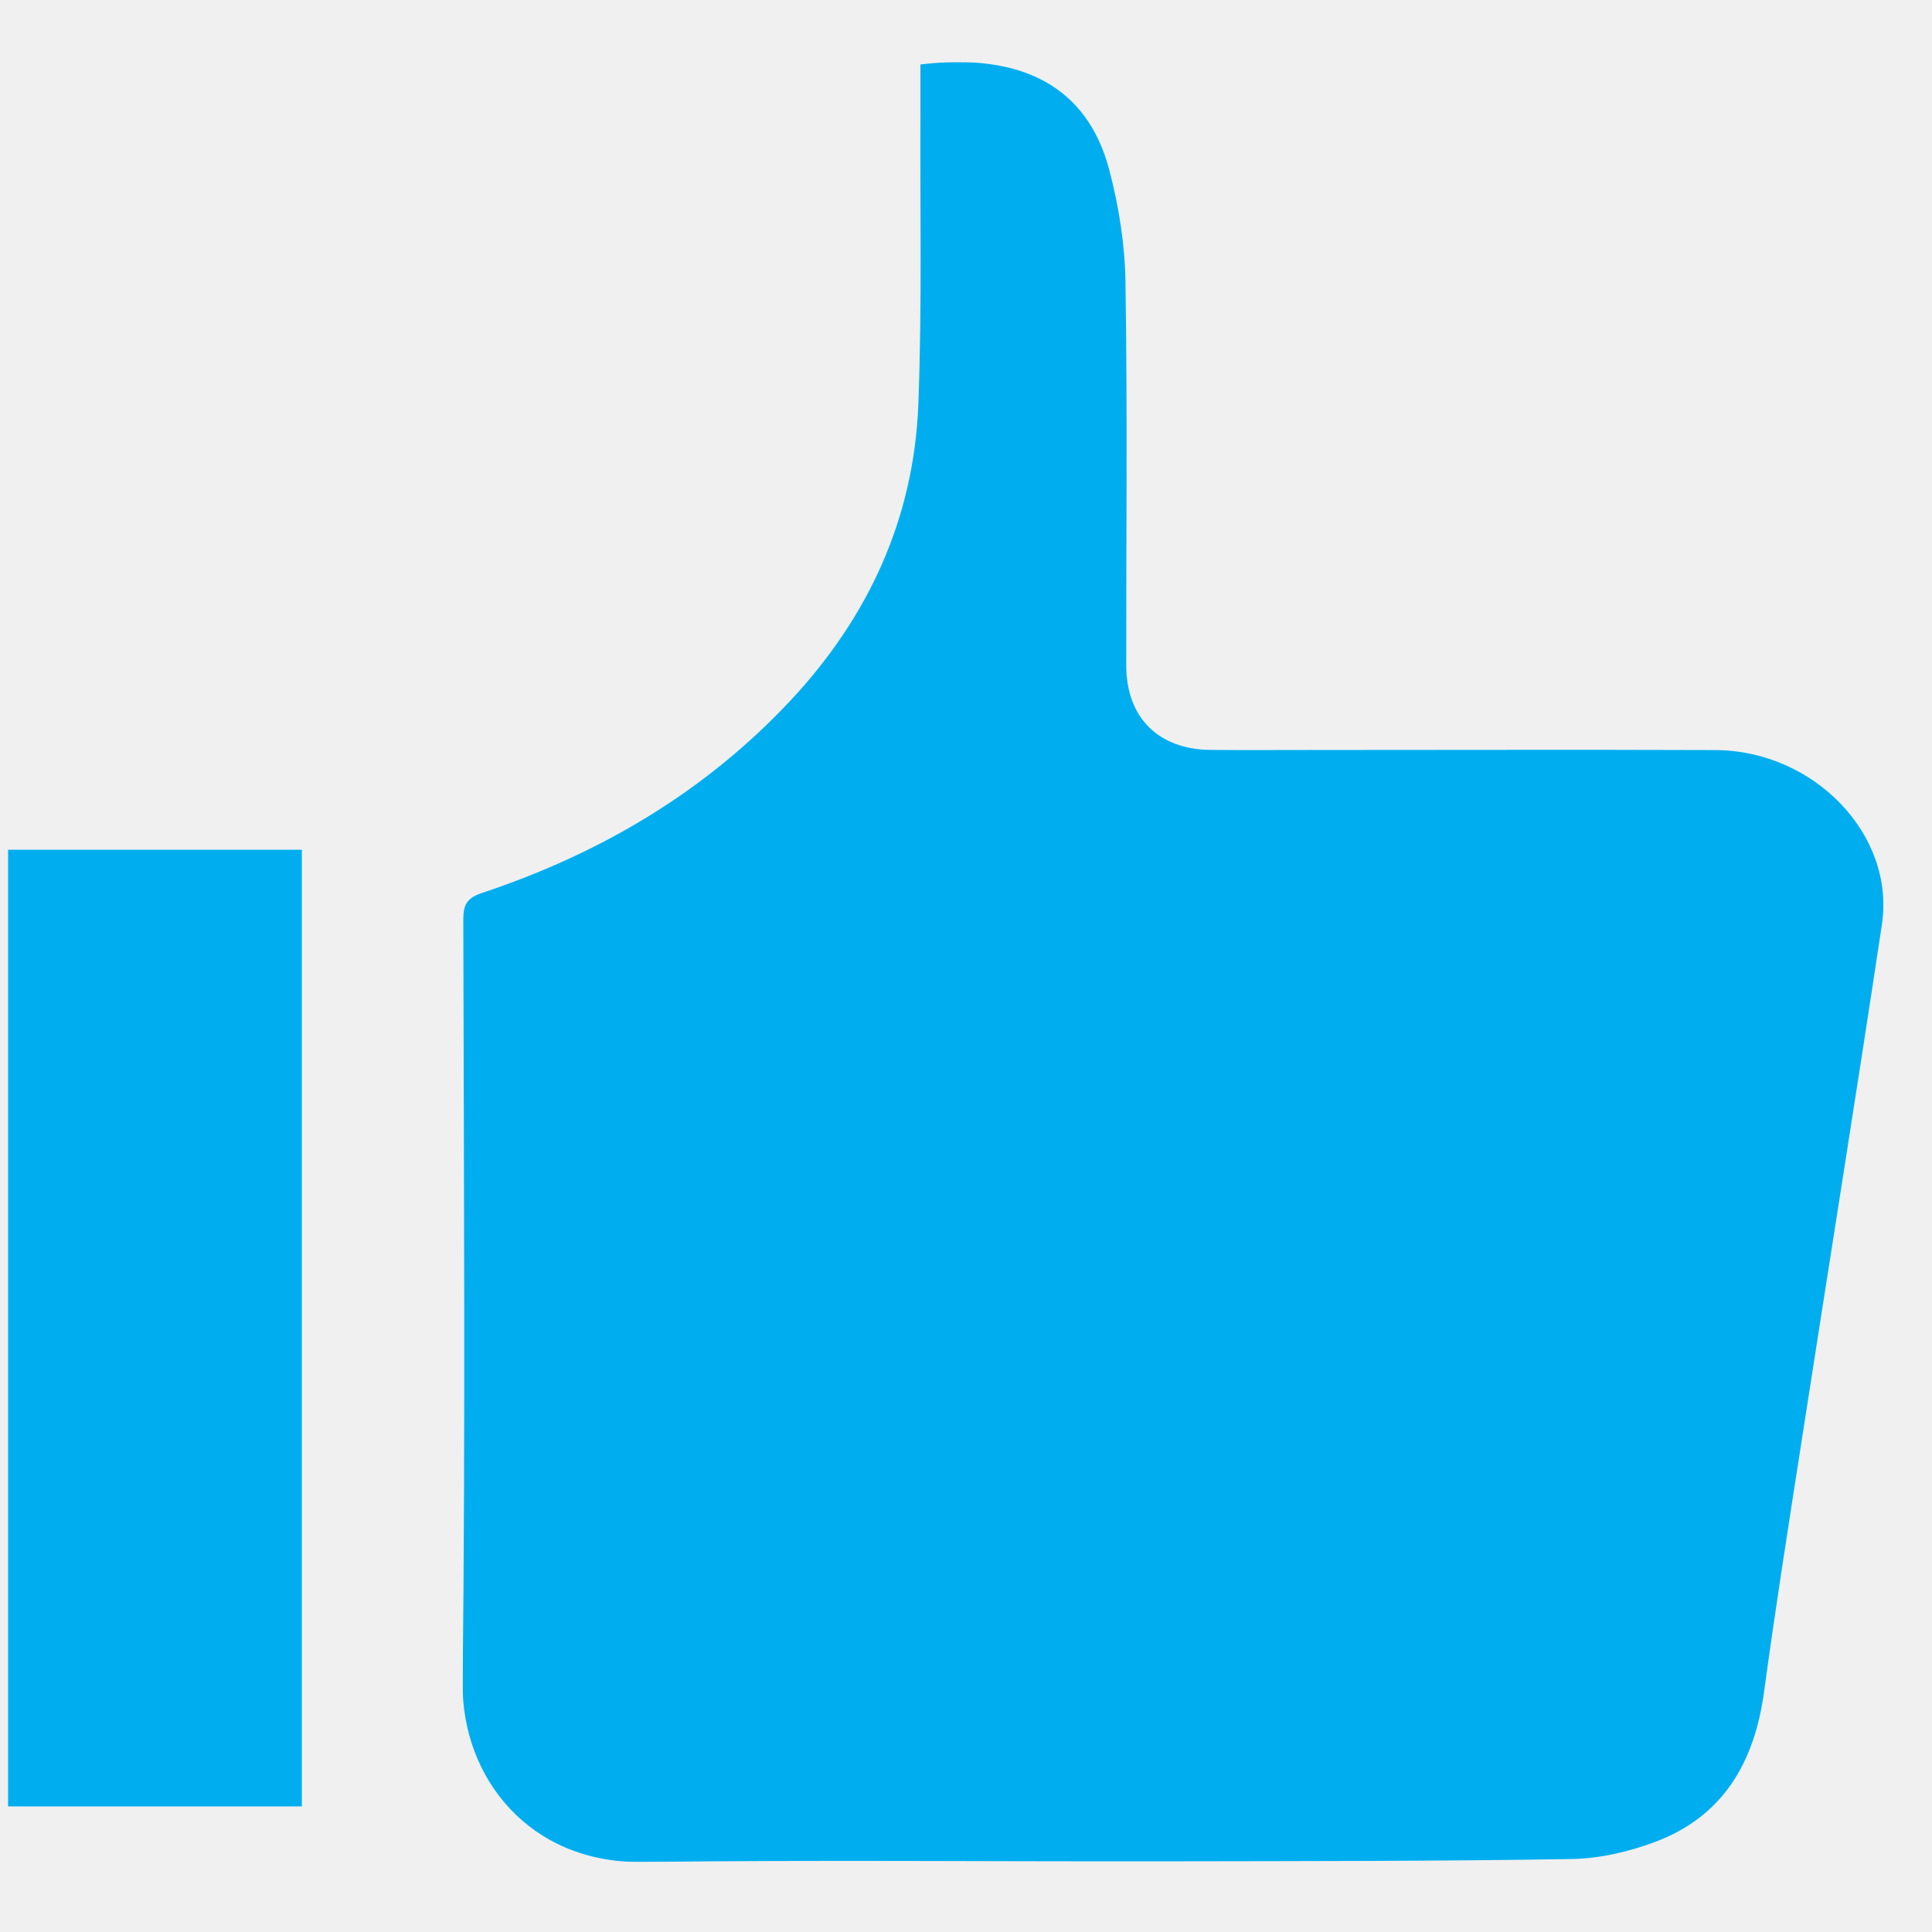
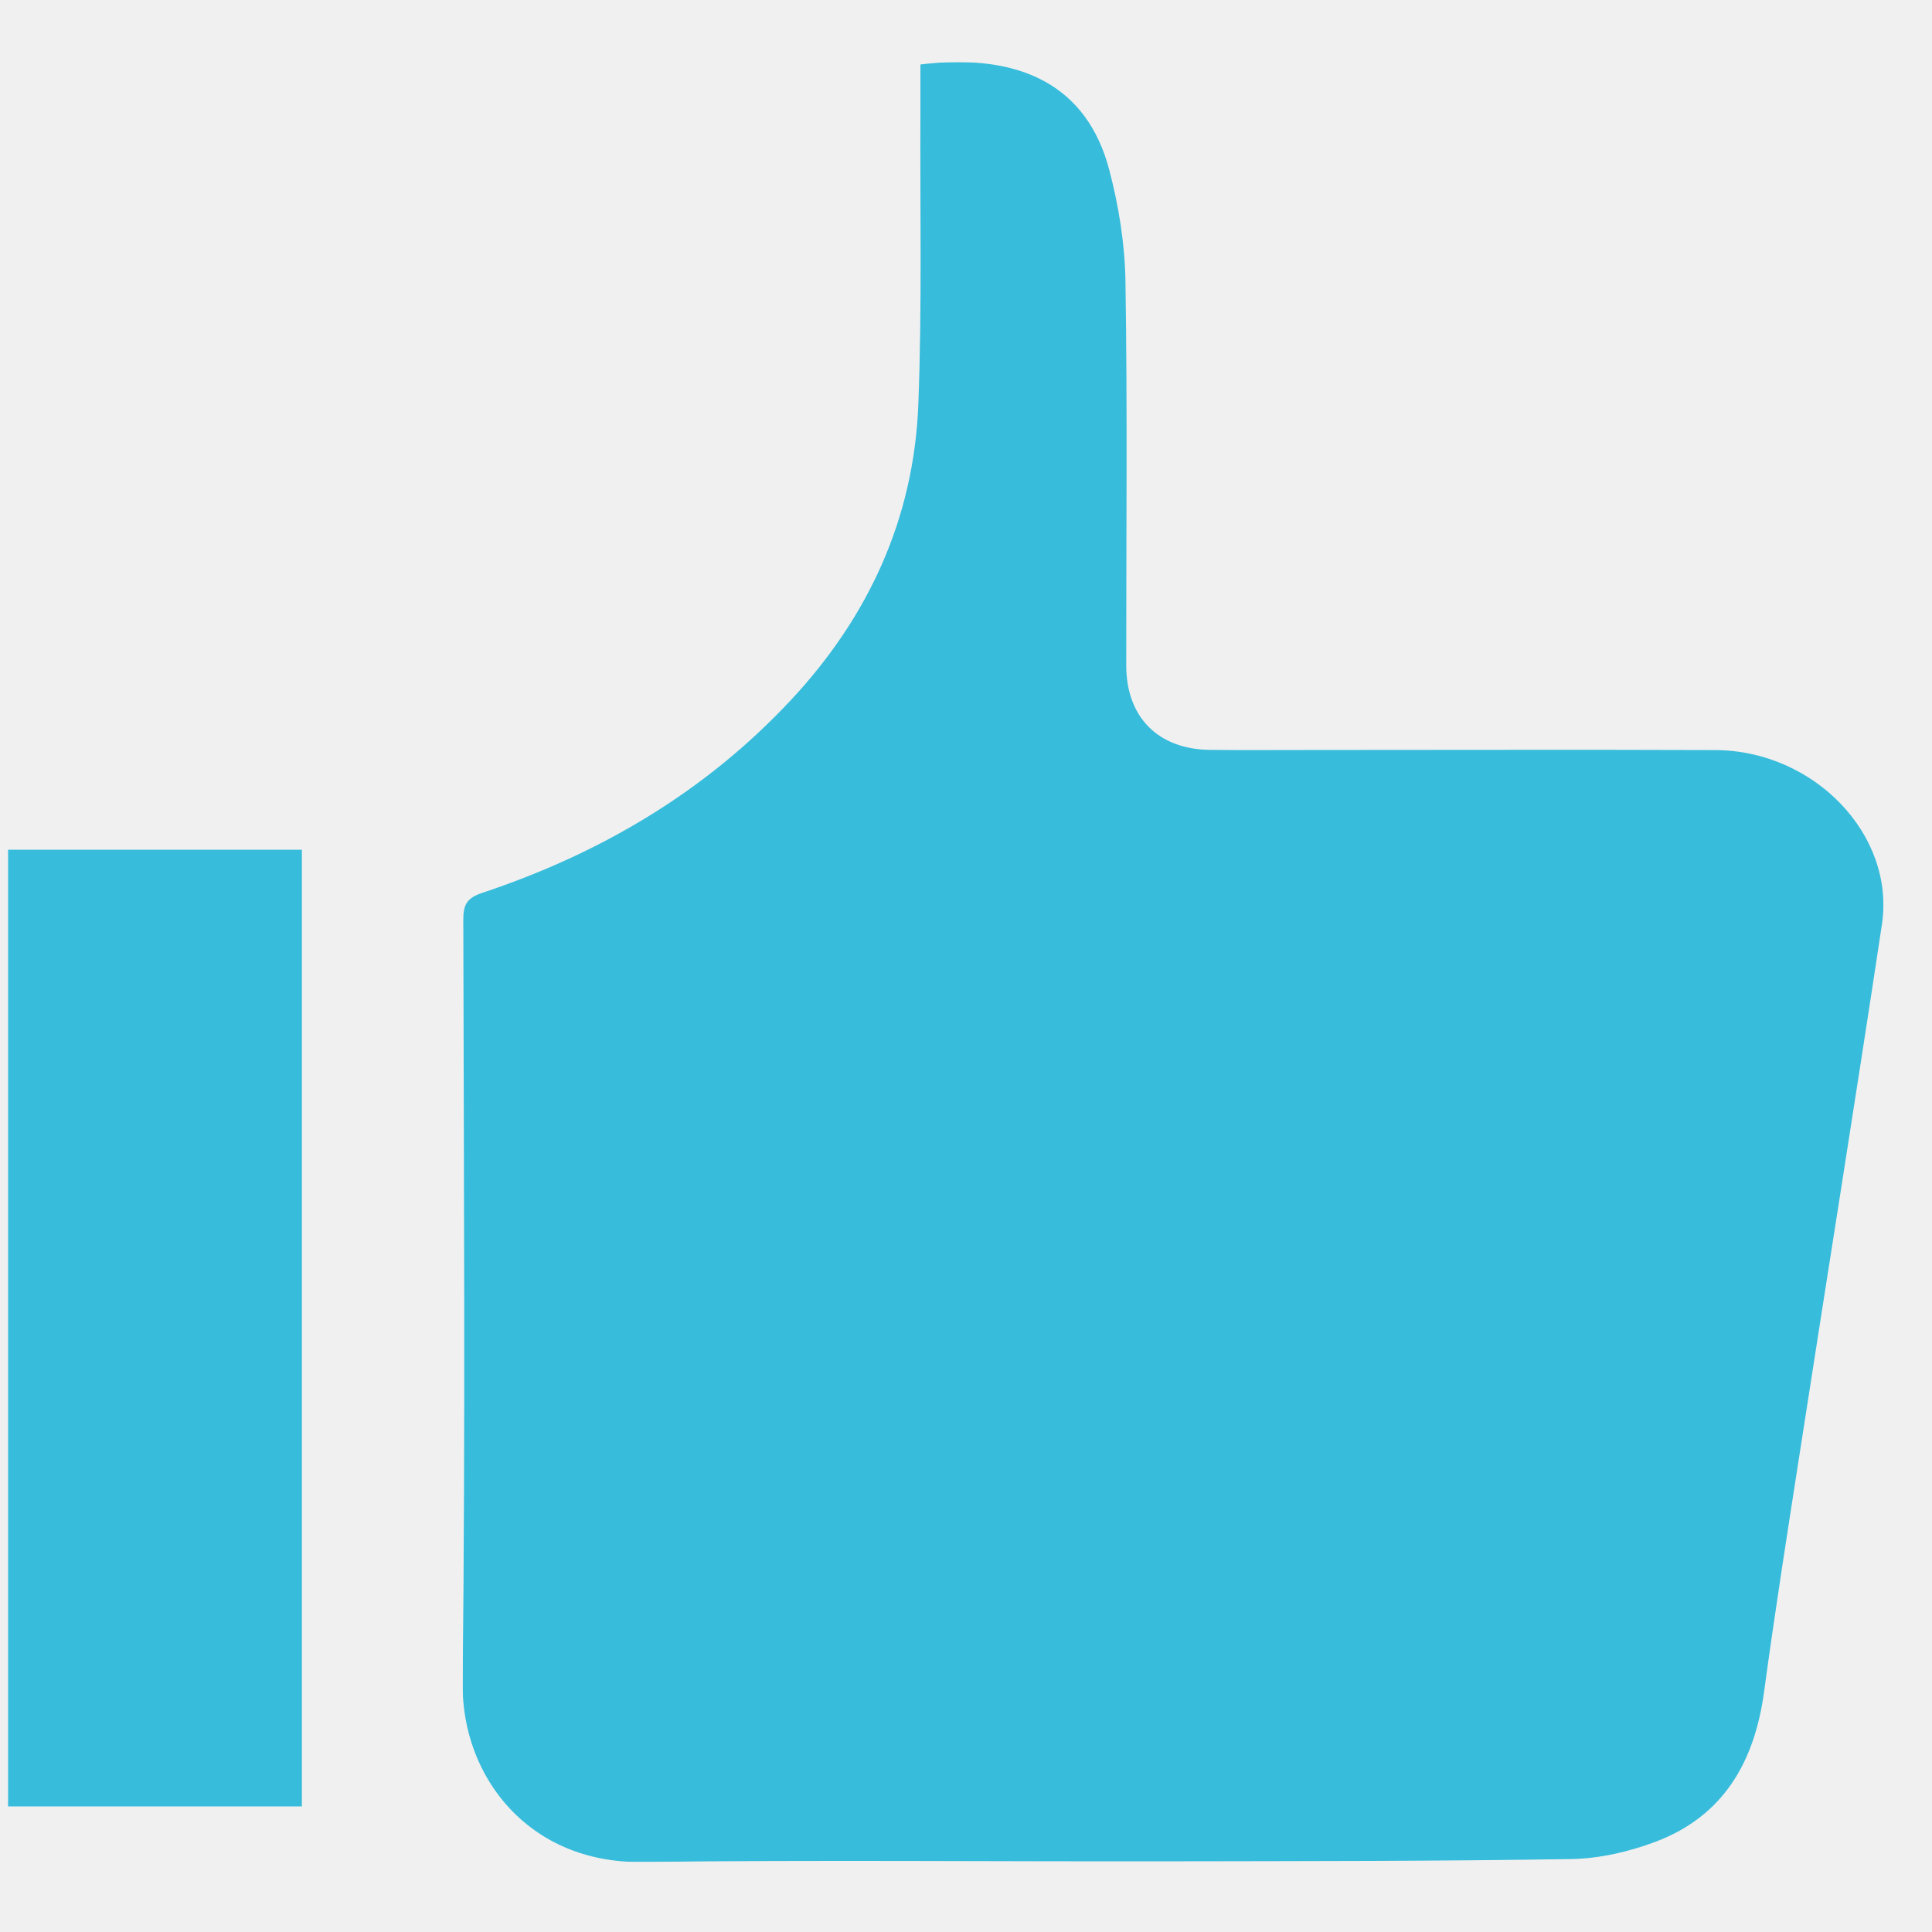
- <svg xmlns="http://www.w3.org/2000/svg" width="23px" height="23px" viewBox="0 0 23 23">
+ <svg xmlns="http://www.w3.org/2000/svg" xmlns:xlink="http://www.w3.org/1999/xlink" width="23px" height="23px" viewBox="0 0 23 23" version="1.1">
  <defs>
    <polygon id="path-1" points="1.4149525e-15 21.469 1.4149525e-15 0.042 16.914 0.042 16.914 21.469 0 21.469" />
    <polygon id="path-3" points="0 21.992 22.327 21.992 22.327 0.565 0 0.565" />
  </defs>
  <g id="Welcome" stroke="none" stroke-width="1" fill="none" fill-rule="evenodd">
    <g id="History-Tool-Beta-Feedback-form" transform="translate(-947, -1030)">
      <g id="Page-1-Copy-3" transform="translate(957.9215, 1041.674) scale(-1, 1) translate(-957.9215, -1041.674) translate(946.4215, 1030.174)">
        <g id="Group-3" transform="translate(0, 0.523504)">
          <mask id="mask-2" fill="white">
-             <polygon id="" points="1.4149525e-15 21.469 1.4149525e-15 0.042 16.914 0.042 16.914 21.469 0 21.469" transform="matrix(1, 0, 0, 1, 0, 0)" />
+             <use xlink:href="#path-1" />
          </mask>
          <g id="Clip-2" />
-           <path d="M11.464,0.07 C11.464,0.258 11.464,0.431 11.464,0.604 C11.47,1.776 11.444,2.949 11.489,4.119 C11.542,5.477 12.084,6.651 13.01,7.641 C14.029,8.731 15.275,9.464 16.681,9.932 C16.86,9.992 16.906,10.069 16.906,10.248 C16.9,13.28 16.88,16.312 16.914,19.343 C16.925,20.463 16.119,21.486 14.78,21.469 C12.678,21.443 10.576,21.465 8.474,21.461 C6.886,21.458 5.299,21.46 3.712,21.434 C3.379,21.428 3.033,21.348 2.72,21.231 C1.906,20.927 1.535,20.281 1.421,19.445 C1.288,18.466 1.134,17.488 0.982,16.511 C0.662,14.444 0.33,12.379 0.018,10.31 C-0.144,9.243 0.823,8.237 2.002,8.232 C3.597,8.226 5.192,8.231 6.788,8.231 C7.195,8.231 7.604,8.234 8.012,8.23 C8.634,8.224 9.014,7.842 9.014,7.222 C9.015,5.702 8.999,4.182 9.023,2.663 C9.029,2.215 9.102,1.758 9.216,1.325 C9.476,0.336 10.257,-0.076 11.464,0.07" id="Fill-1" mask="url(#mask-2)" style="fill: rgb(0, 174, 240);" />
+           <path d="M11.464,0.07 C11.464,0.258 11.464,0.431 11.464,0.604 C11.47,1.776 11.444,2.949 11.489,4.119 C11.542,5.477 12.084,6.651 13.01,7.641 C14.029,8.731 15.275,9.464 16.681,9.932 C16.86,9.992 16.906,10.069 16.906,10.248 C16.9,13.28 16.88,16.312 16.914,19.343 C16.925,20.463 16.119,21.486 14.78,21.469 C12.678,21.443 10.576,21.465 8.474,21.461 C6.886,21.458 5.299,21.46 3.712,21.434 C3.379,21.428 3.033,21.348 2.72,21.231 C1.906,20.927 1.535,20.281 1.421,19.445 C1.288,18.466 1.134,17.488 0.982,16.511 C0.662,14.444 0.33,12.379 0.018,10.31 C-0.144,9.243 0.823,8.237 2.002,8.232 C3.597,8.226 5.192,8.231 6.788,8.231 C7.195,8.231 7.604,8.234 8.012,8.23 C8.634,8.224 9.014,7.842 9.014,7.222 C9.015,5.702 8.999,4.182 9.023,2.663 C9.029,2.215 9.102,1.758 9.216,1.325 C9.476,0.336 10.257,-0.076 11.464,0.07" id="Fill-1" fill="#37BCDB" mask="url(#mask-2)" />
        </g>
        <mask id="mask-4" fill="white">
-           <polygon id="" points="0 21.992 22.327 21.992 22.327 0.565 0 0.565" transform="matrix(1, 0, 0, 1, 0, 0)" />
+           <use xlink:href="#path-3" />
        </mask>
        <g id="Clip-5" />
-         <polygon id="Fill-4" mask="url(#mask-4)" points="18.828 21.331 22.327 21.331 22.327 9.942 18.828 9.942" style="fill: rgb(0, 174, 240);" />
+         <polygon id="Fill-4" fill="#37BCDB" mask="url(#mask-4)" points="18.828 21.331 22.327 21.331 22.327 9.942 18.828 9.942" />
      </g>
    </g>
  </g>
</svg>
